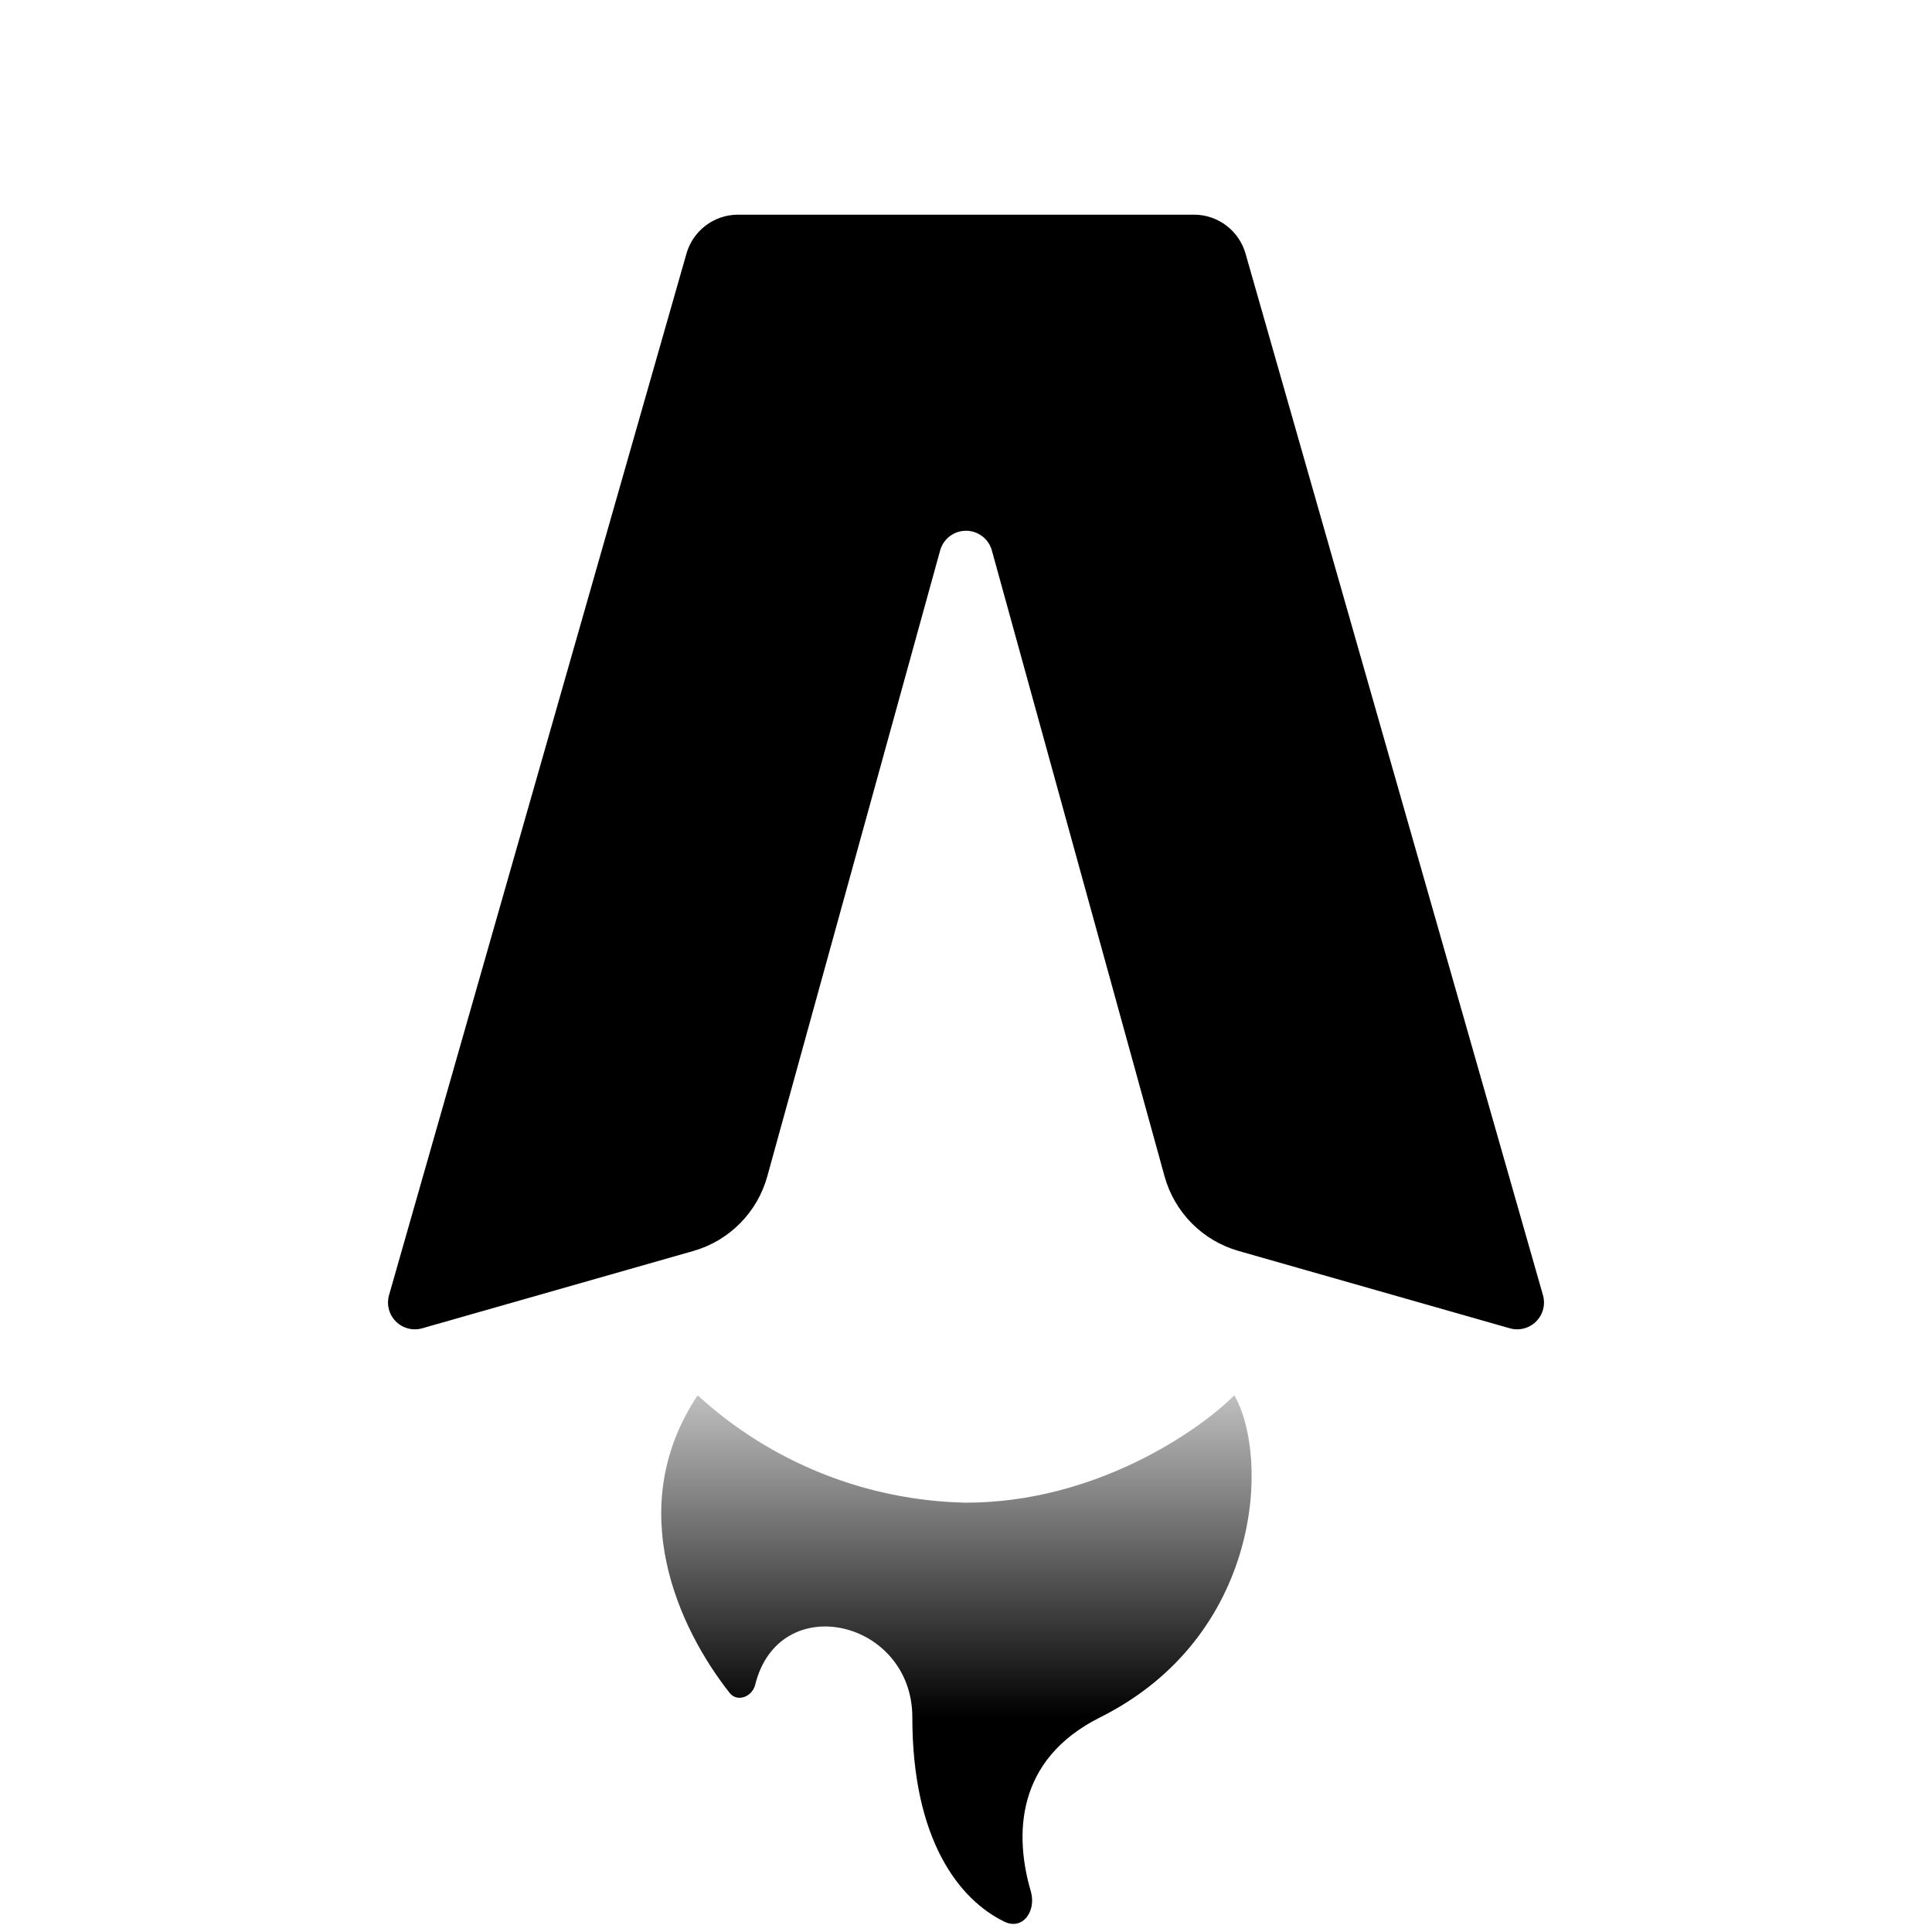
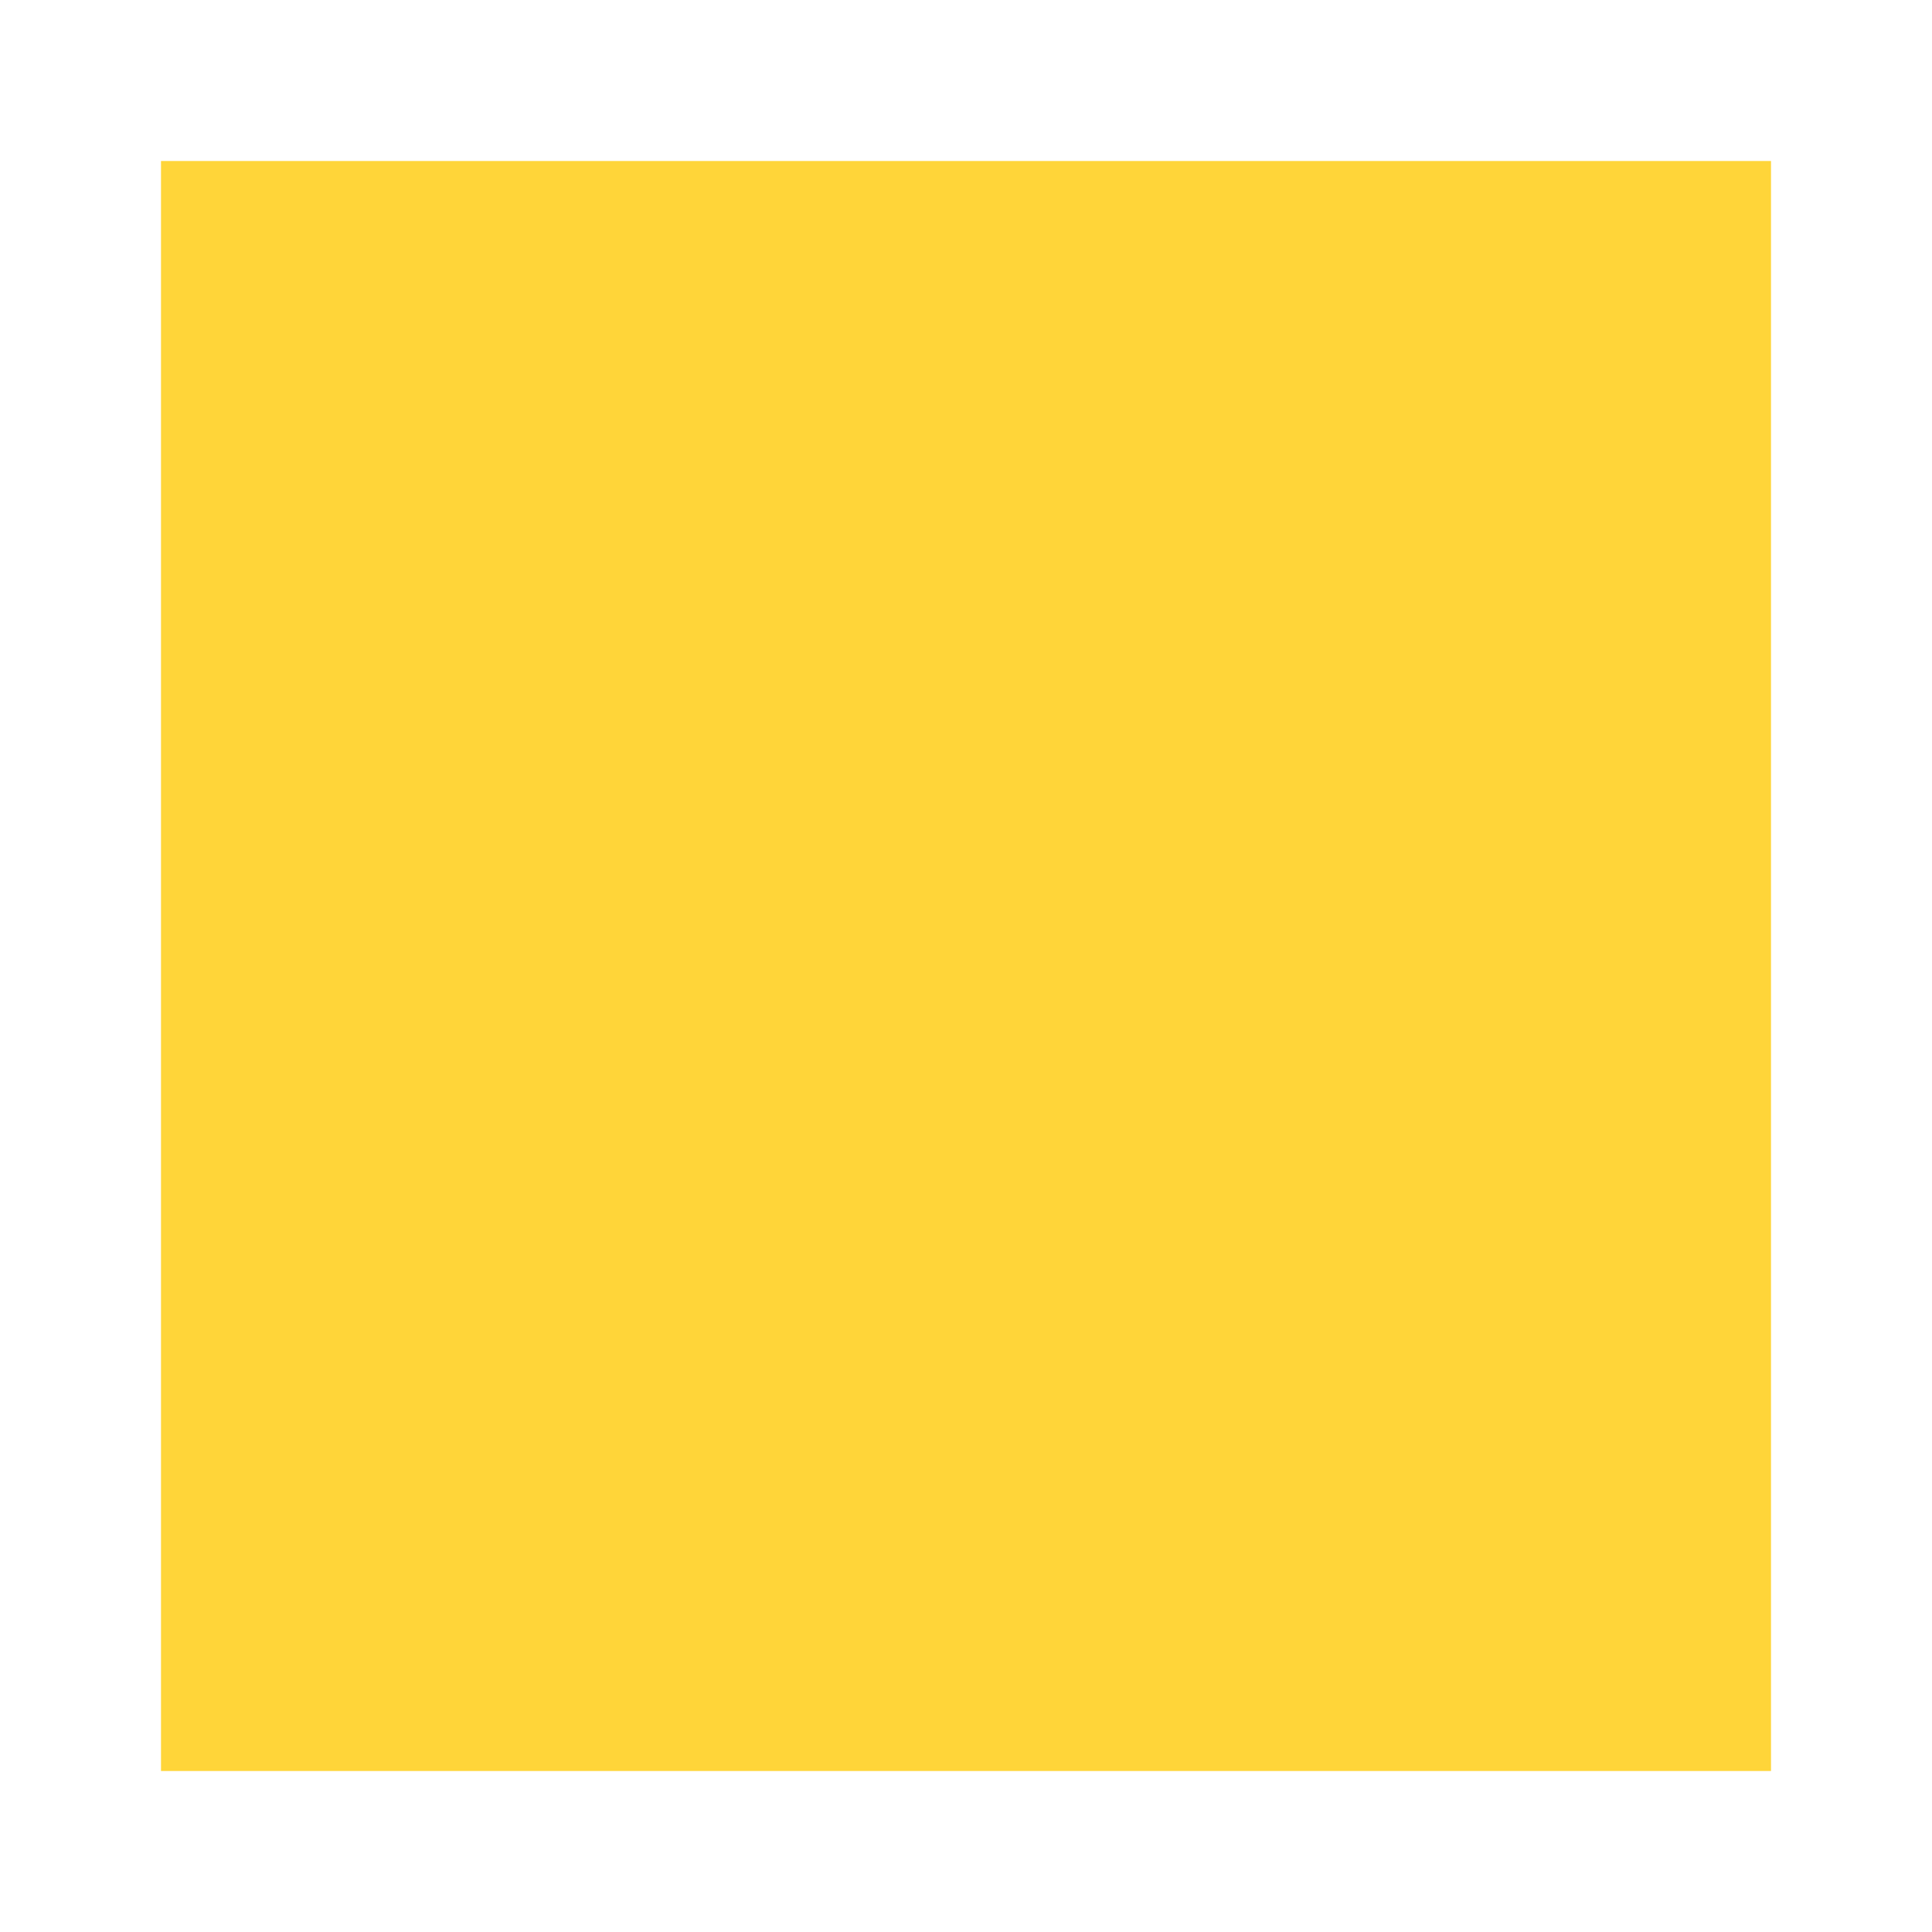
- <svg xmlns="http://www.w3.org/2000/svg" fill="none" viewBox="0 0 36 36">
-   <path fill="#000" d="M22.25 4h-8.5a1 1 0 0 0-.96.73l-5.54 19.4a.5.5 0 0 0 .62.62l5.05-1.44a2 2 0 0 0 1.38-1.4l3.22-11.66a.5.5 0 0 1 .96 0l3.22 11.67a2 2 0 0 0 1.38 1.39l5.05 1.44a.5.5 0 0 0 .62-.62l-5.54-19.4a1 1 0 0 0-.96-.73Z" />
-   <path fill="url(#gradient)" d="M18 28a7.63 7.63 0 0 1-5-2c-1.4 2.1-.35 4.35.6 5.55.14.17.41.07.47-.15.44-1.8 2.93-1.22 2.93.6 0 2.28.87 3.4 1.72 3.81.34.16.59-.2.49-.56-.31-1.05-.29-2.46 1.29-3.25 3-1.5 3.17-4.83 2.5-6-.67.67-2.6 2-5 2Z" />
-   <defs>
-     <linearGradient id="gradient" x1="16" x2="16" y1="32" y2="24" gradientUnits="userSpaceOnUse">
-       <stop stop-color="#000" />
-       <stop offset="1" stop-color="#000" stop-opacity="0" />
-     </linearGradient>
-   </defs>
-   <style>
-     @media (prefers-color-scheme:dark){:root{filter:invert(100%)}}
-   </style>
+ <svg xmlns="http://www.w3.org/2000/svg" viewBox="0 0 120 120">
+   <style>@media (color-gamut: p3) { rect { fill: oklch(74.8% 0.173 53.77) } }</style>
+   <rect x="10" y="10" width="100" height="100" fill="#ffd539" />
</svg>
